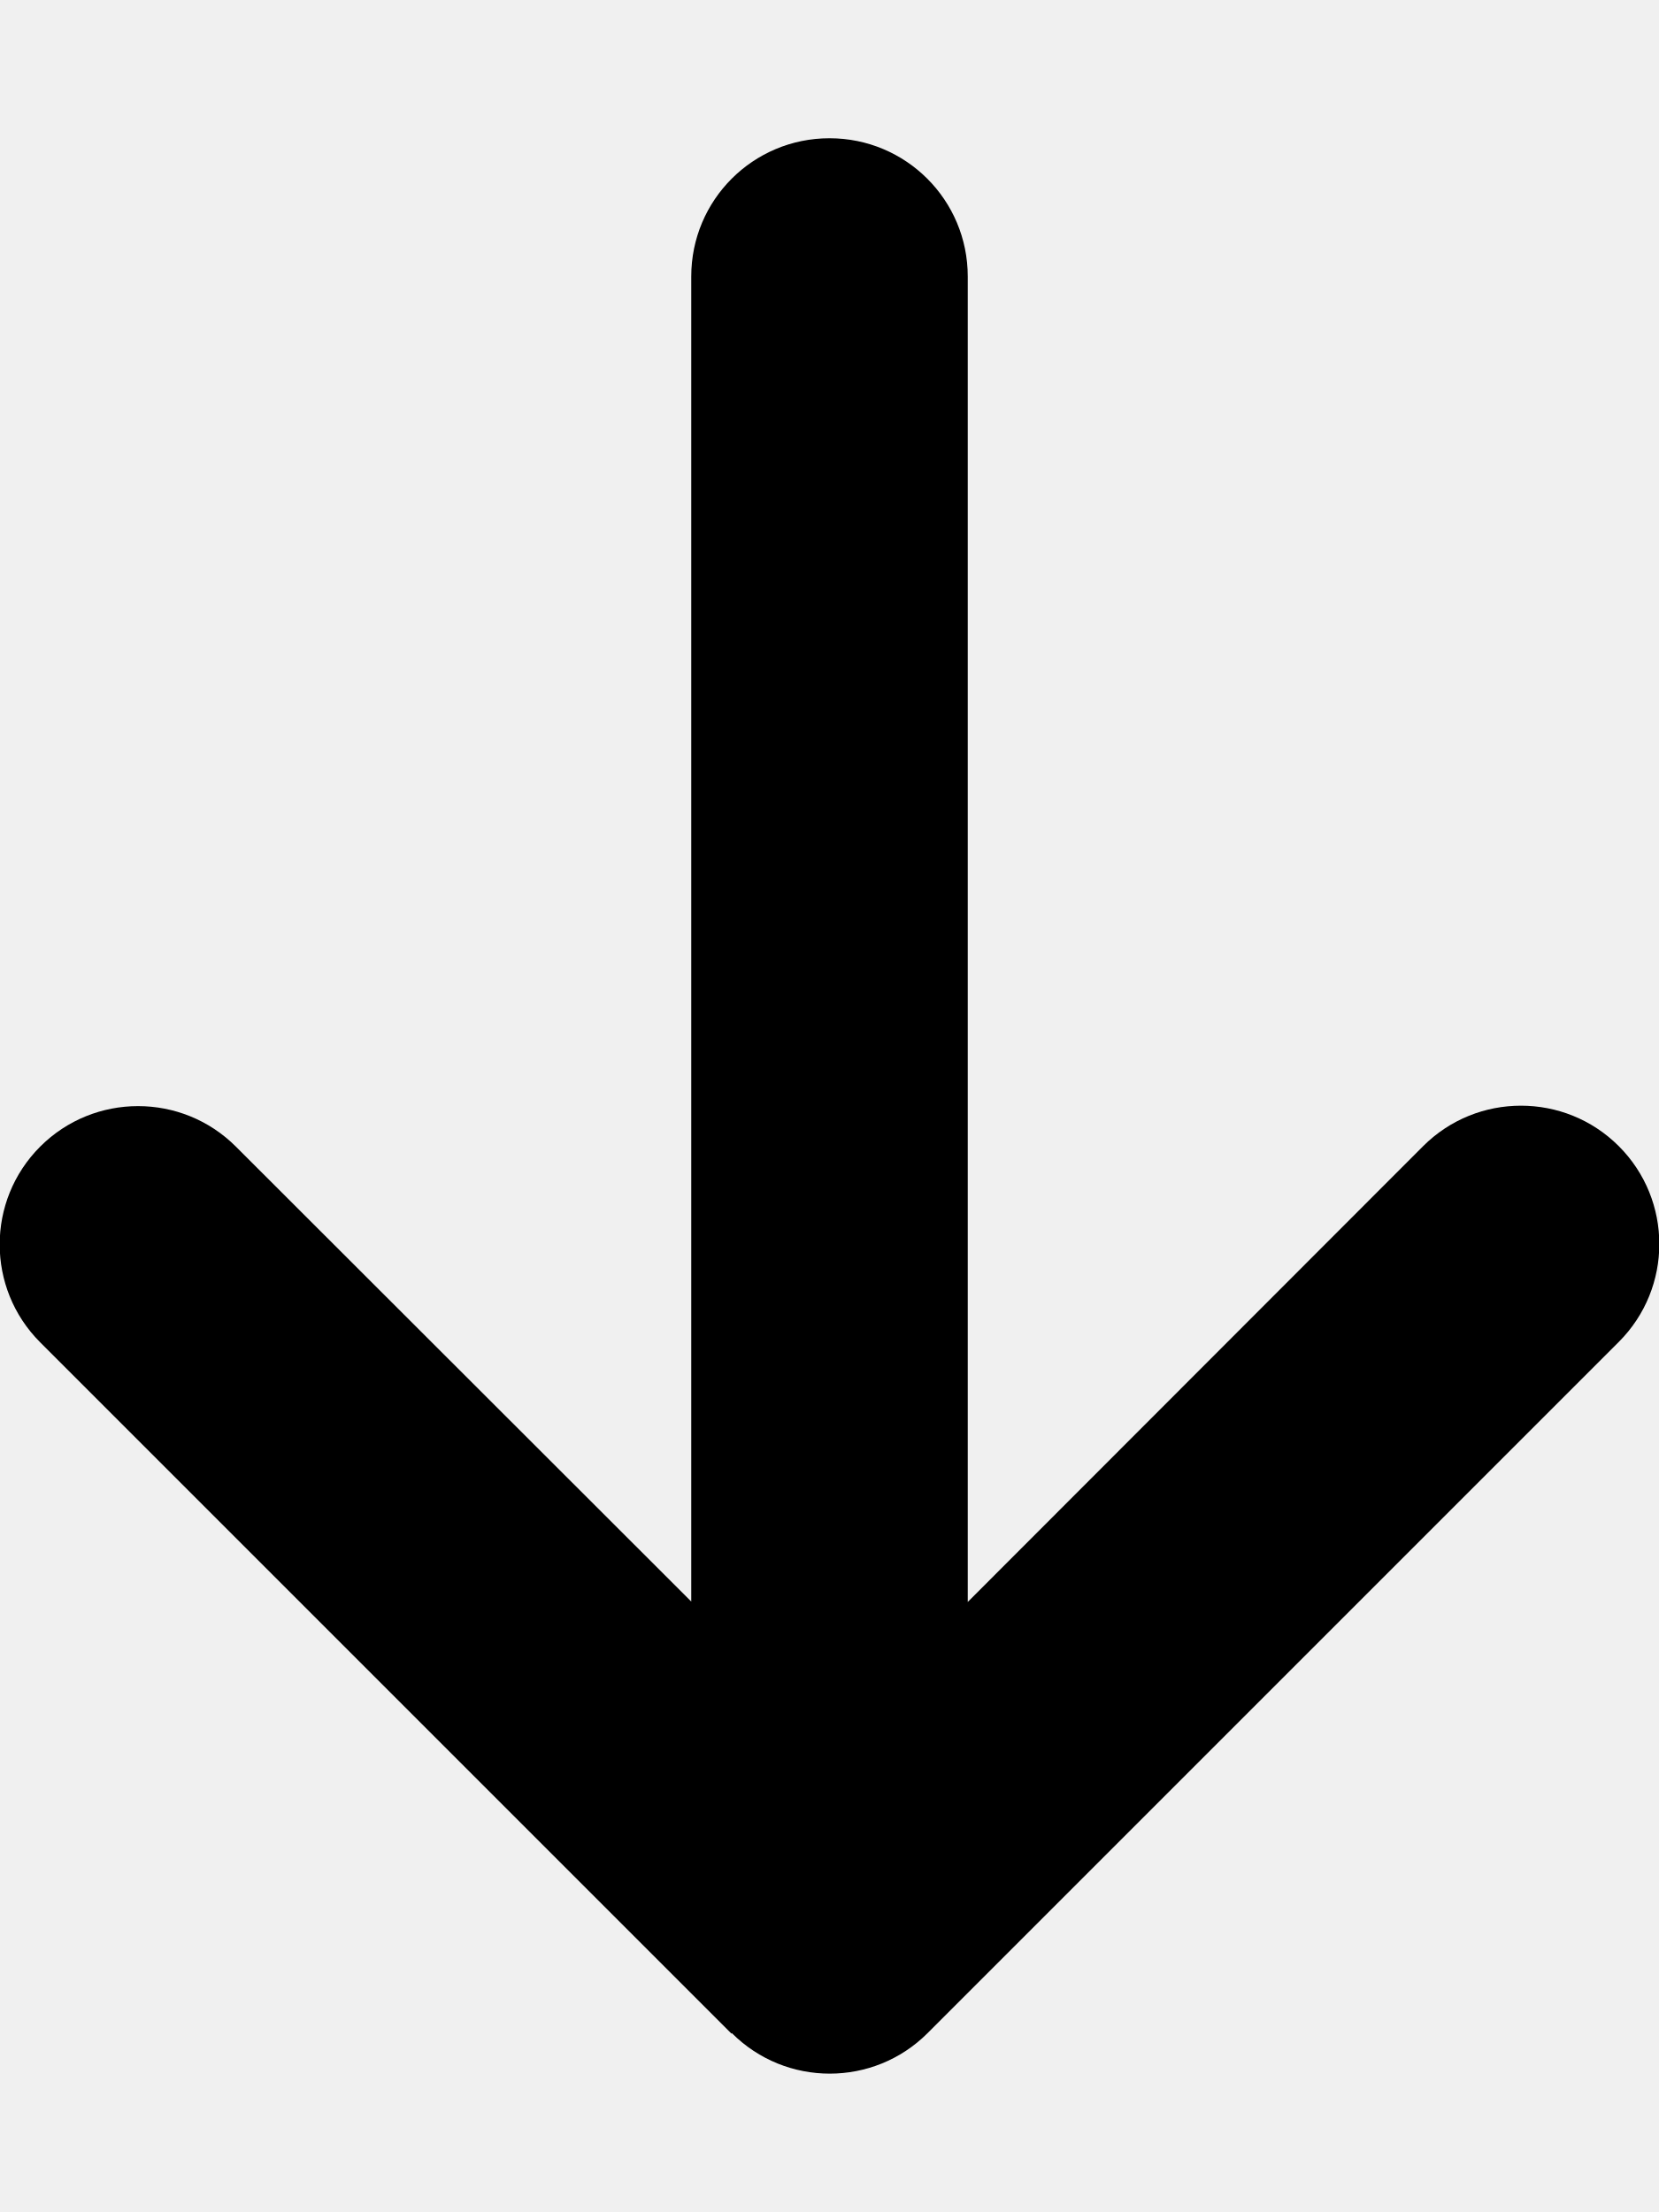
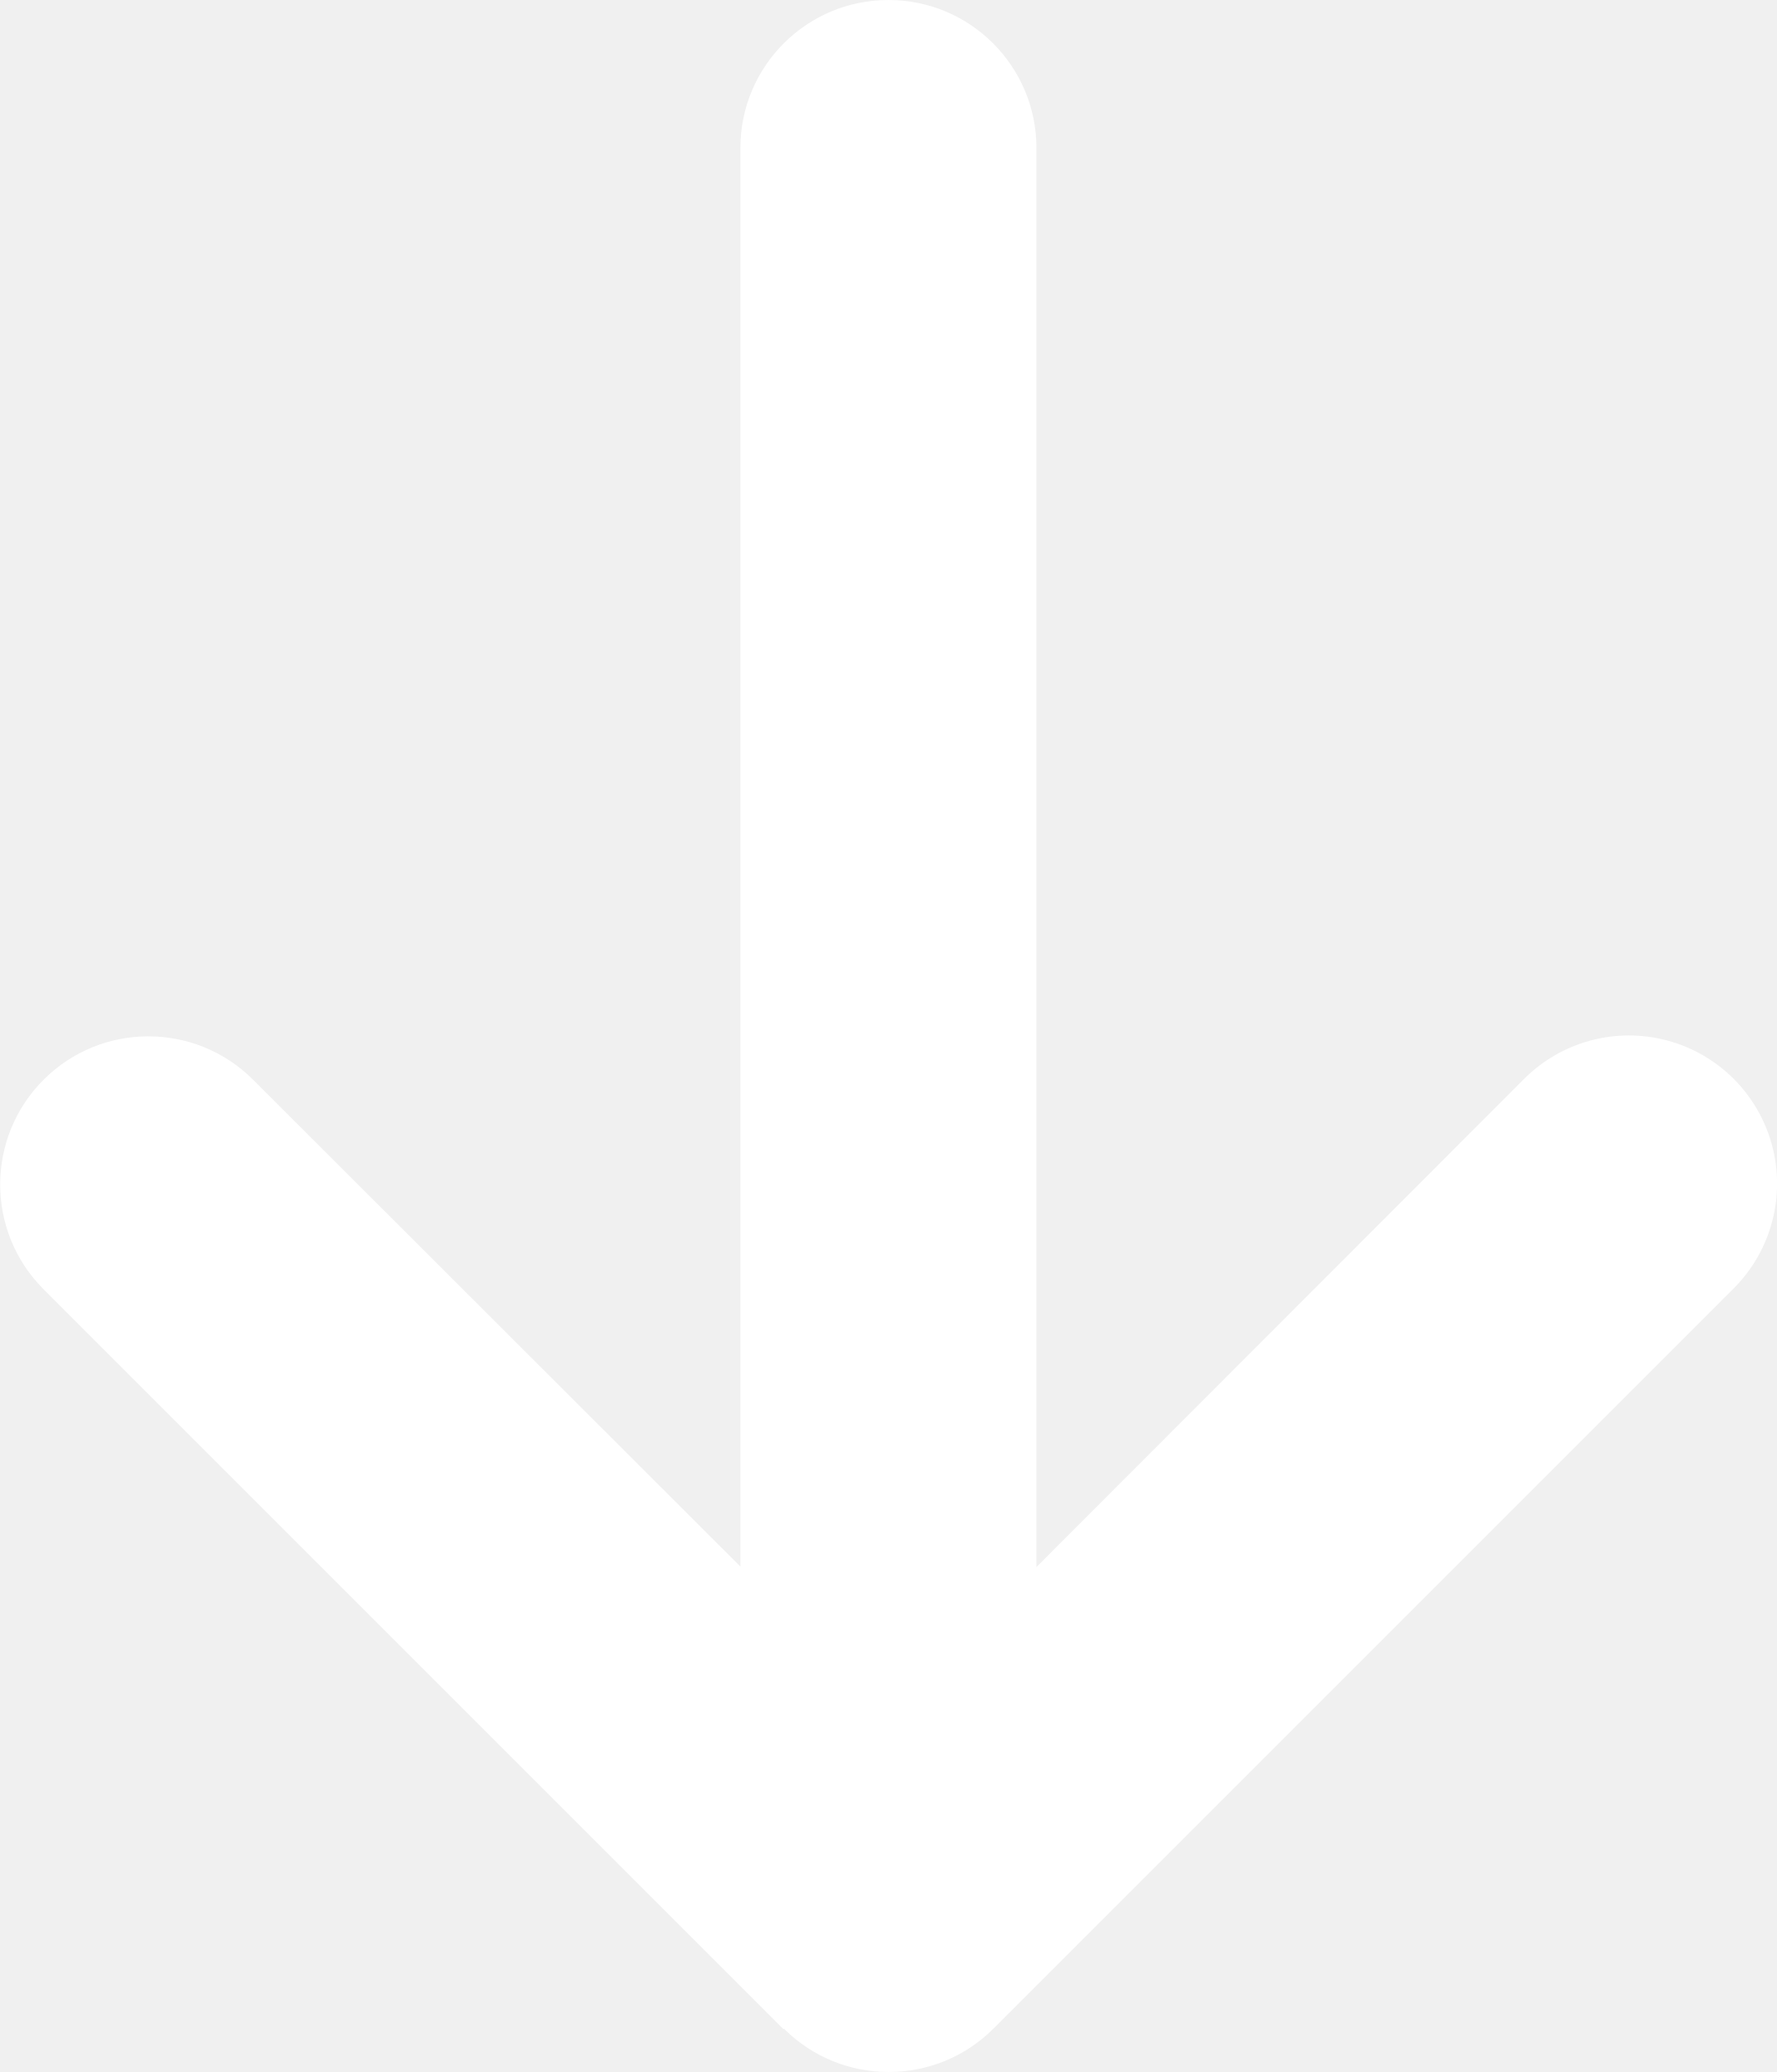
- <svg xmlns="http://www.w3.org/2000/svg" viewBox="0 0 384 512">
-   <path d="M169.4 470.6c12.5 12.5 32.8 12.5 45.3 0l160-160c12.5-12.5 12.5-32.8 0-45.3s-32.8-12.5-45.3 0L224 370.8 224 64c0-17.7-14.3-32-32-32s-32 14.3-32 32l0 306.7L54.6 265.4c-12.5-12.5-32.8-12.5-45.3 0s-12.5 32.8 0 45.3l160 160z" />
+ <svg xmlns="http://www.w3.org/2000/svg" width="384.15" height="447.975" viewBox="0 0 384.15 447.975">
+   <path id="arrow" d="M169.4,470.6a32.049,32.049,0,0,0,45.3,0l160-160a32.032,32.032,0,1,0-45.3-45.3L224,370.8V64a32,32,0,0,0-64,0V370.7L54.6,265.4A32.032,32.032,0,0,0,9.3,310.7l160,160Z" transform="translate(0.075 -32)" fill="#fff" />
</svg>
